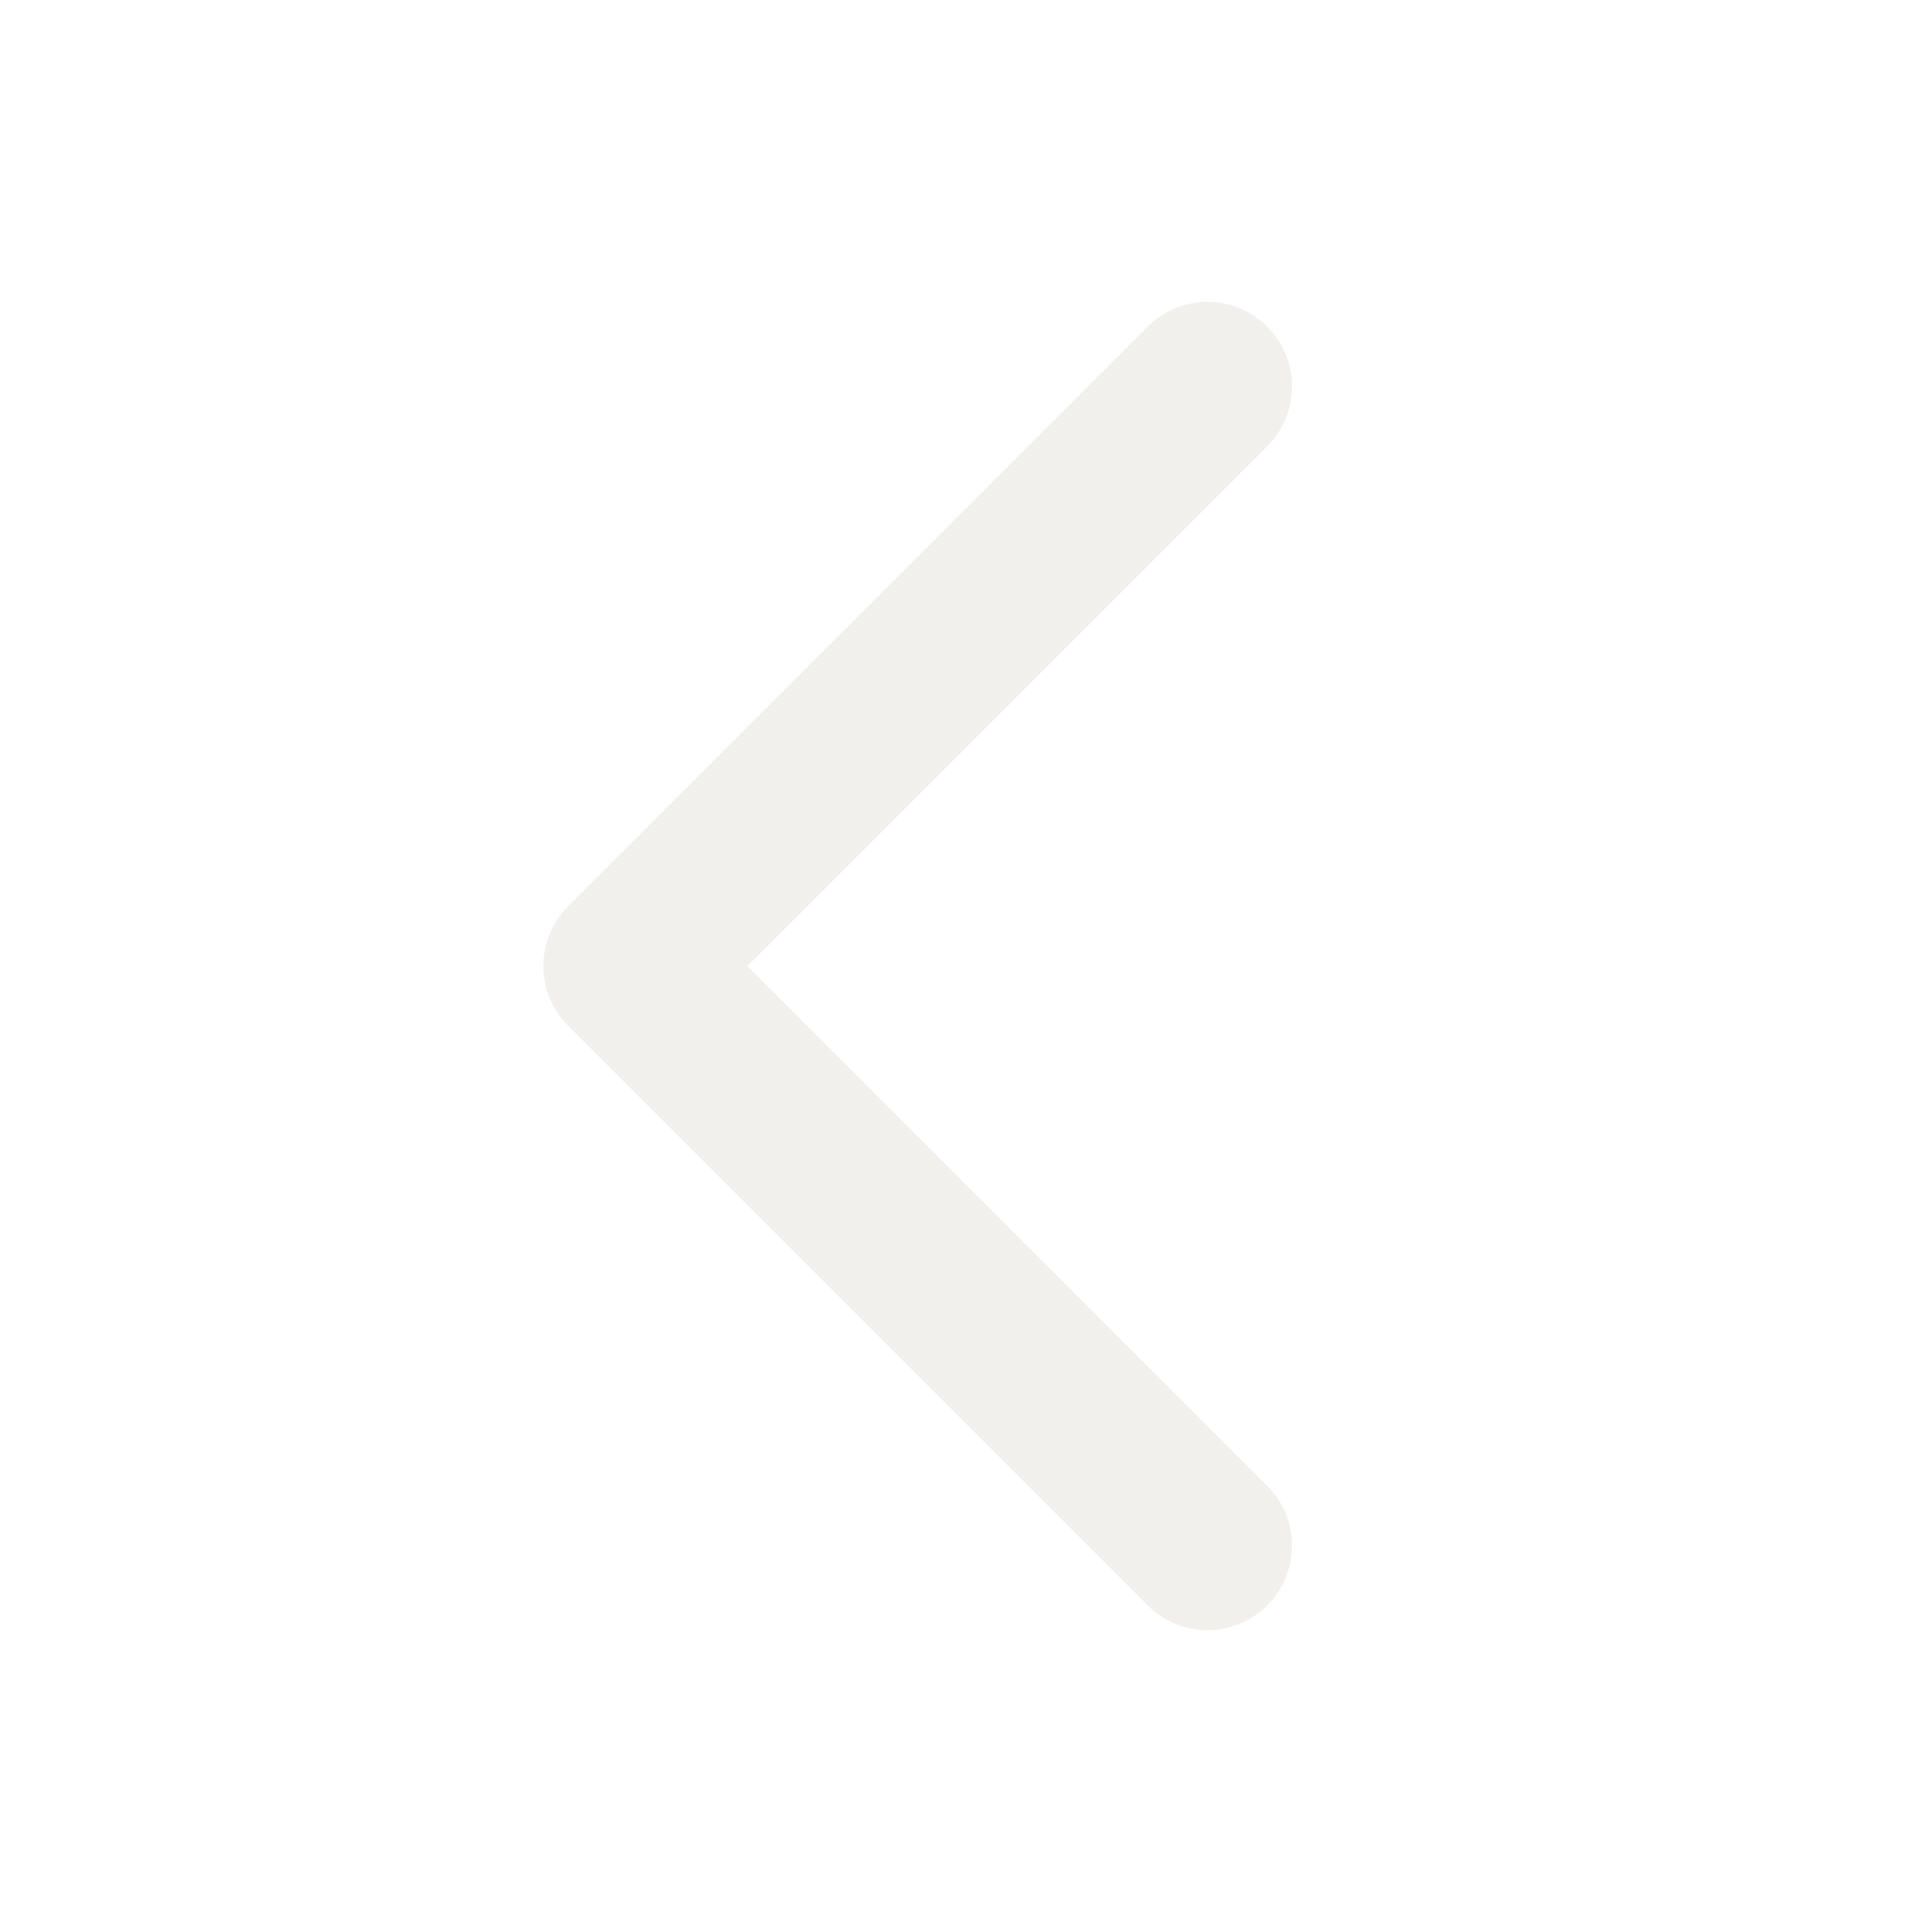
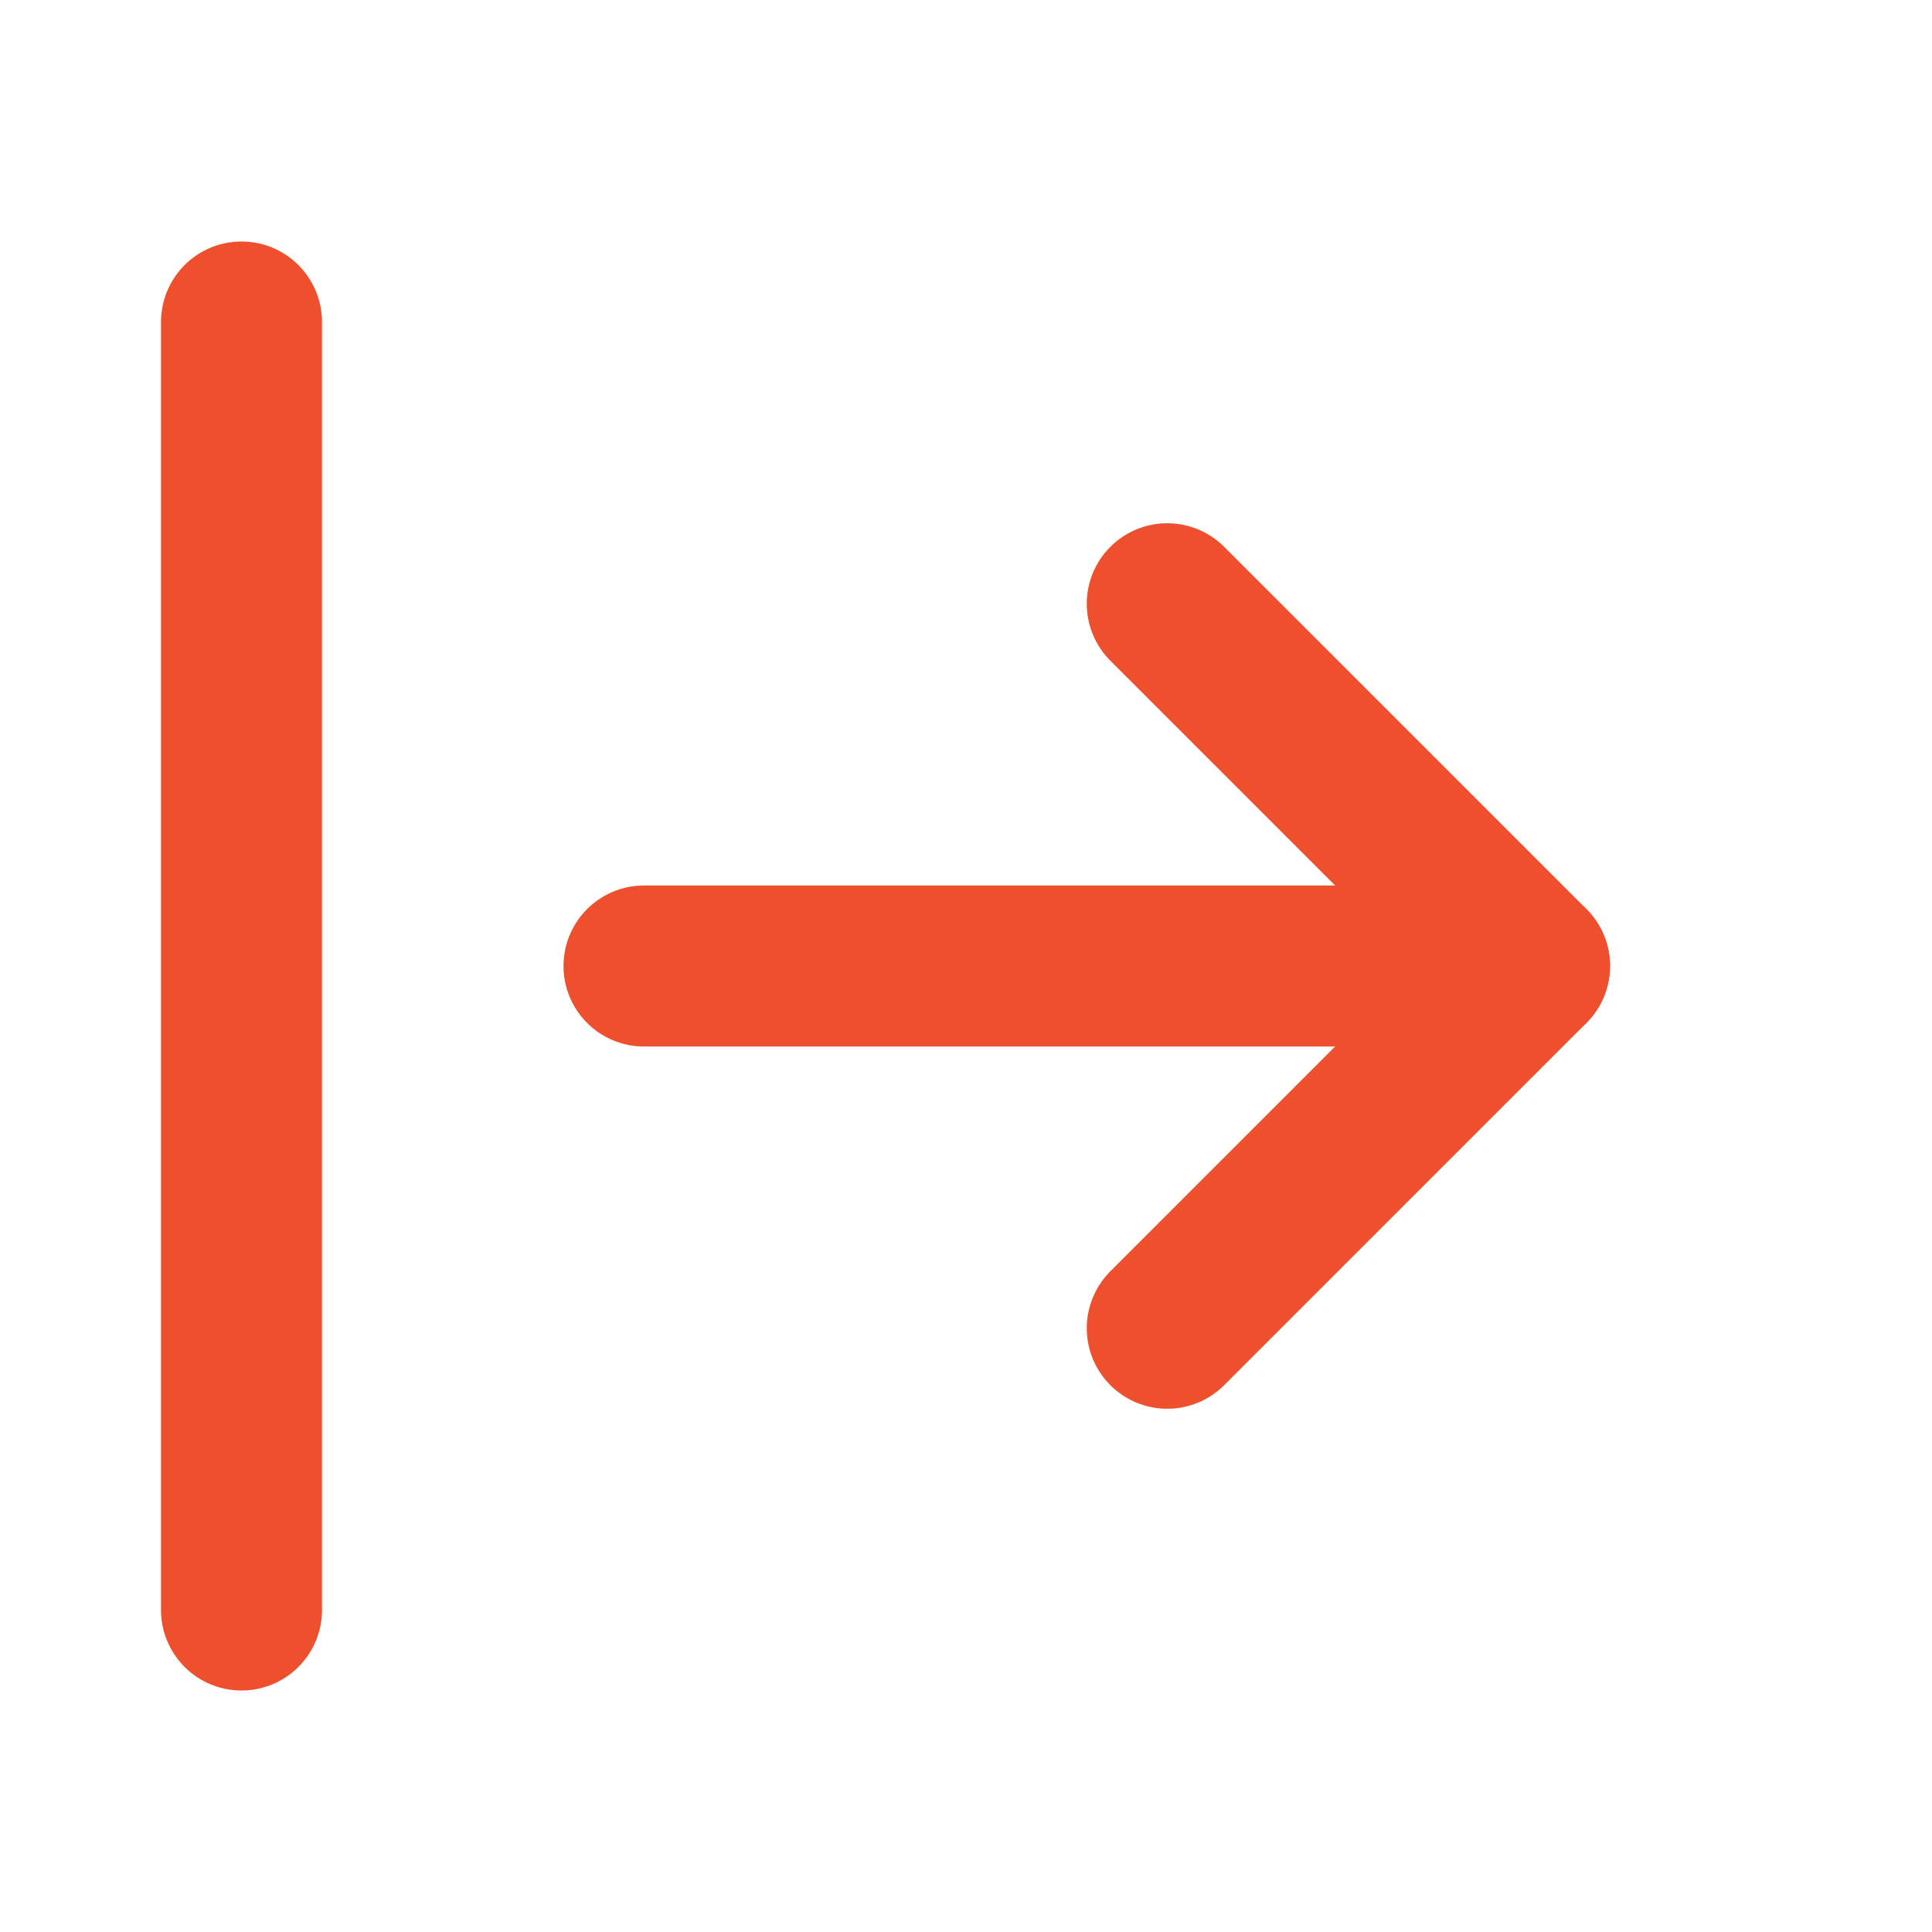
- <svg xmlns="http://www.w3.org/2000/svg" version="1.1" x="0px" y="0px" width="36px" height="36px" viewBox="0 0 80 80" xml:space="preserve">
-   <path fill="none" stroke="#F2F0EC" stroke-width="7" stroke-linecap="round" stroke-linejoin="round" d="M50 16 L26 40 L50 64" />
+ <svg xmlns="http://www.w3.org/2000/svg" version="1.1" x="0px" y="0px" width="36px" height="36px" viewBox="0 0 24 24" xml:space="preserve">
+   <g fill="none" stroke="#EE502E" stroke-width="2" stroke-linecap="round" stroke-linejoin="round">
+     <path d="M3 4 v16" />
+     <path d="M8 12 h11" />
+     <path d="M14.5 7.5 L19 12 L14.5 16.5" />
+   </g>
</svg>
